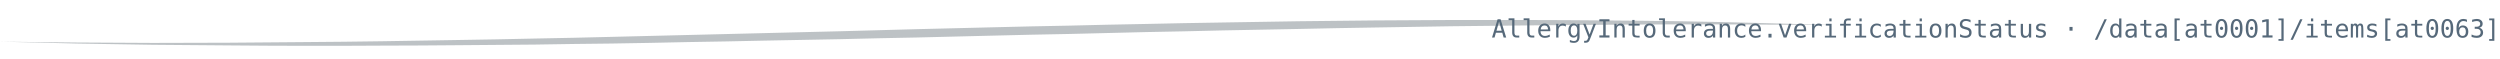
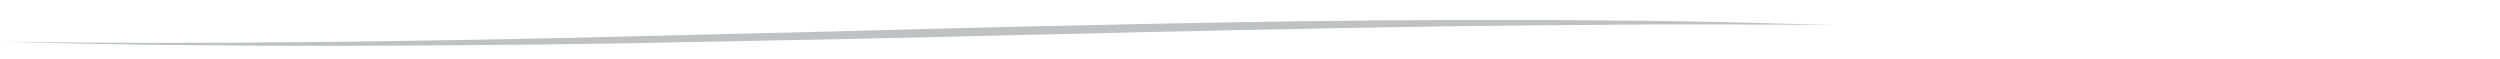
<svg xmlns="http://www.w3.org/2000/svg" class="fig fig-divider" viewBox="0 0 1200 28" width="1200" height="28" aria-hidden="true" focusable="false">
  <path class="strand" fill="#bdc2c5" d="M0,20C6.1,20.1 24.4,20.6 36.7,20.9C48.9,21.1 61.1,21.3 73.3,21.5C85.6,21.6 97.8,21.7 110,21.8C122.2,21.9 134.5,22 146.7,22C158.9,22 171.1,22 183.4,21.9C195.6,21.9 207.8,21.8 220,21.7C232.3,21.6 244.5,21.5 256.7,21.4C268.9,21.2 281.2,21 293.4,20.9C305.6,20.7 317.8,20.5 330.1,20.2C342.3,20 354.5,19.8 366.7,19.5C378.9,19.3 391.2,19 403.4,18.8C415.6,18.5 427.8,18.2 440,18C452.3,17.7 464.5,17.4 476.7,17.1C488.9,16.8 501.1,16.5 513.4,16.3C525.6,16 537.8,15.7 550,15.4C562.2,15.2 574.5,14.9 586.7,14.6C598.9,14.4 611.1,14.1 623.3,13.9C635.6,13.6 647.8,13.4 660,13.2C672.2,13 684.4,12.8 696.7,12.6C708.9,12.5 721.1,12.3 733.3,12.2C745.5,12.1 757.8,12 770,11.9C782.2,11.8 794.4,11.7 806.6,11.7C818.9,11.7 831.1,11.7 843.3,11.8C855.5,11.8 873.9,12 880,12L880,12C873.9,11.8 855.6,11.3 843.3,11C831.1,10.7 818.9,10.4 806.7,10.2C794.4,10 782.2,9.9 770,9.8C757.8,9.7 745.5,9.6 733.3,9.6C721.1,9.6 708.9,9.6 696.6,9.6C684.4,9.7 672.2,9.7 660,9.8C647.7,9.9 635.5,10.1 623.3,10.2C611.1,10.4 598.8,10.6 586.6,10.8C574.4,11 562.2,11.2 549.9,11.5C537.7,11.7 525.5,12 513.3,12.3C501.1,12.5 488.8,12.8 476.6,13.1C464.4,13.4 452.2,13.7 440,14C427.7,14.3 415.5,14.7 403.3,15C391.1,15.3 378.9,15.6 366.6,15.9C354.4,16.2 342.2,16.5 330,16.8C317.8,17.1 305.5,17.4 293.3,17.7C281.1,18 268.9,18.3 256.7,18.5C244.4,18.8 232.2,19 220,19.2C207.8,19.4 195.6,19.6 183.3,19.8C171.1,20 158.9,20.1 146.7,20.2C134.5,20.3 122.2,20.4 110,20.5C97.8,20.5 85.6,20.6 73.4,20.6C61.1,20.5 48.9,20.5 36.7,20.4C24.5,20.3 6.1,20.1 0,20Z" />
-   <text class="fig-label" x="1200" y="18" font-family="'Atkinson Hyperlegible Mono', 'Atkinson Mono Fallback', monospace" font-size="12" fill="#56697a" text-anchor="end">AllergyIntolerance.verificationStatus · /data[at0001]/items[at0063]</text>
</svg>
